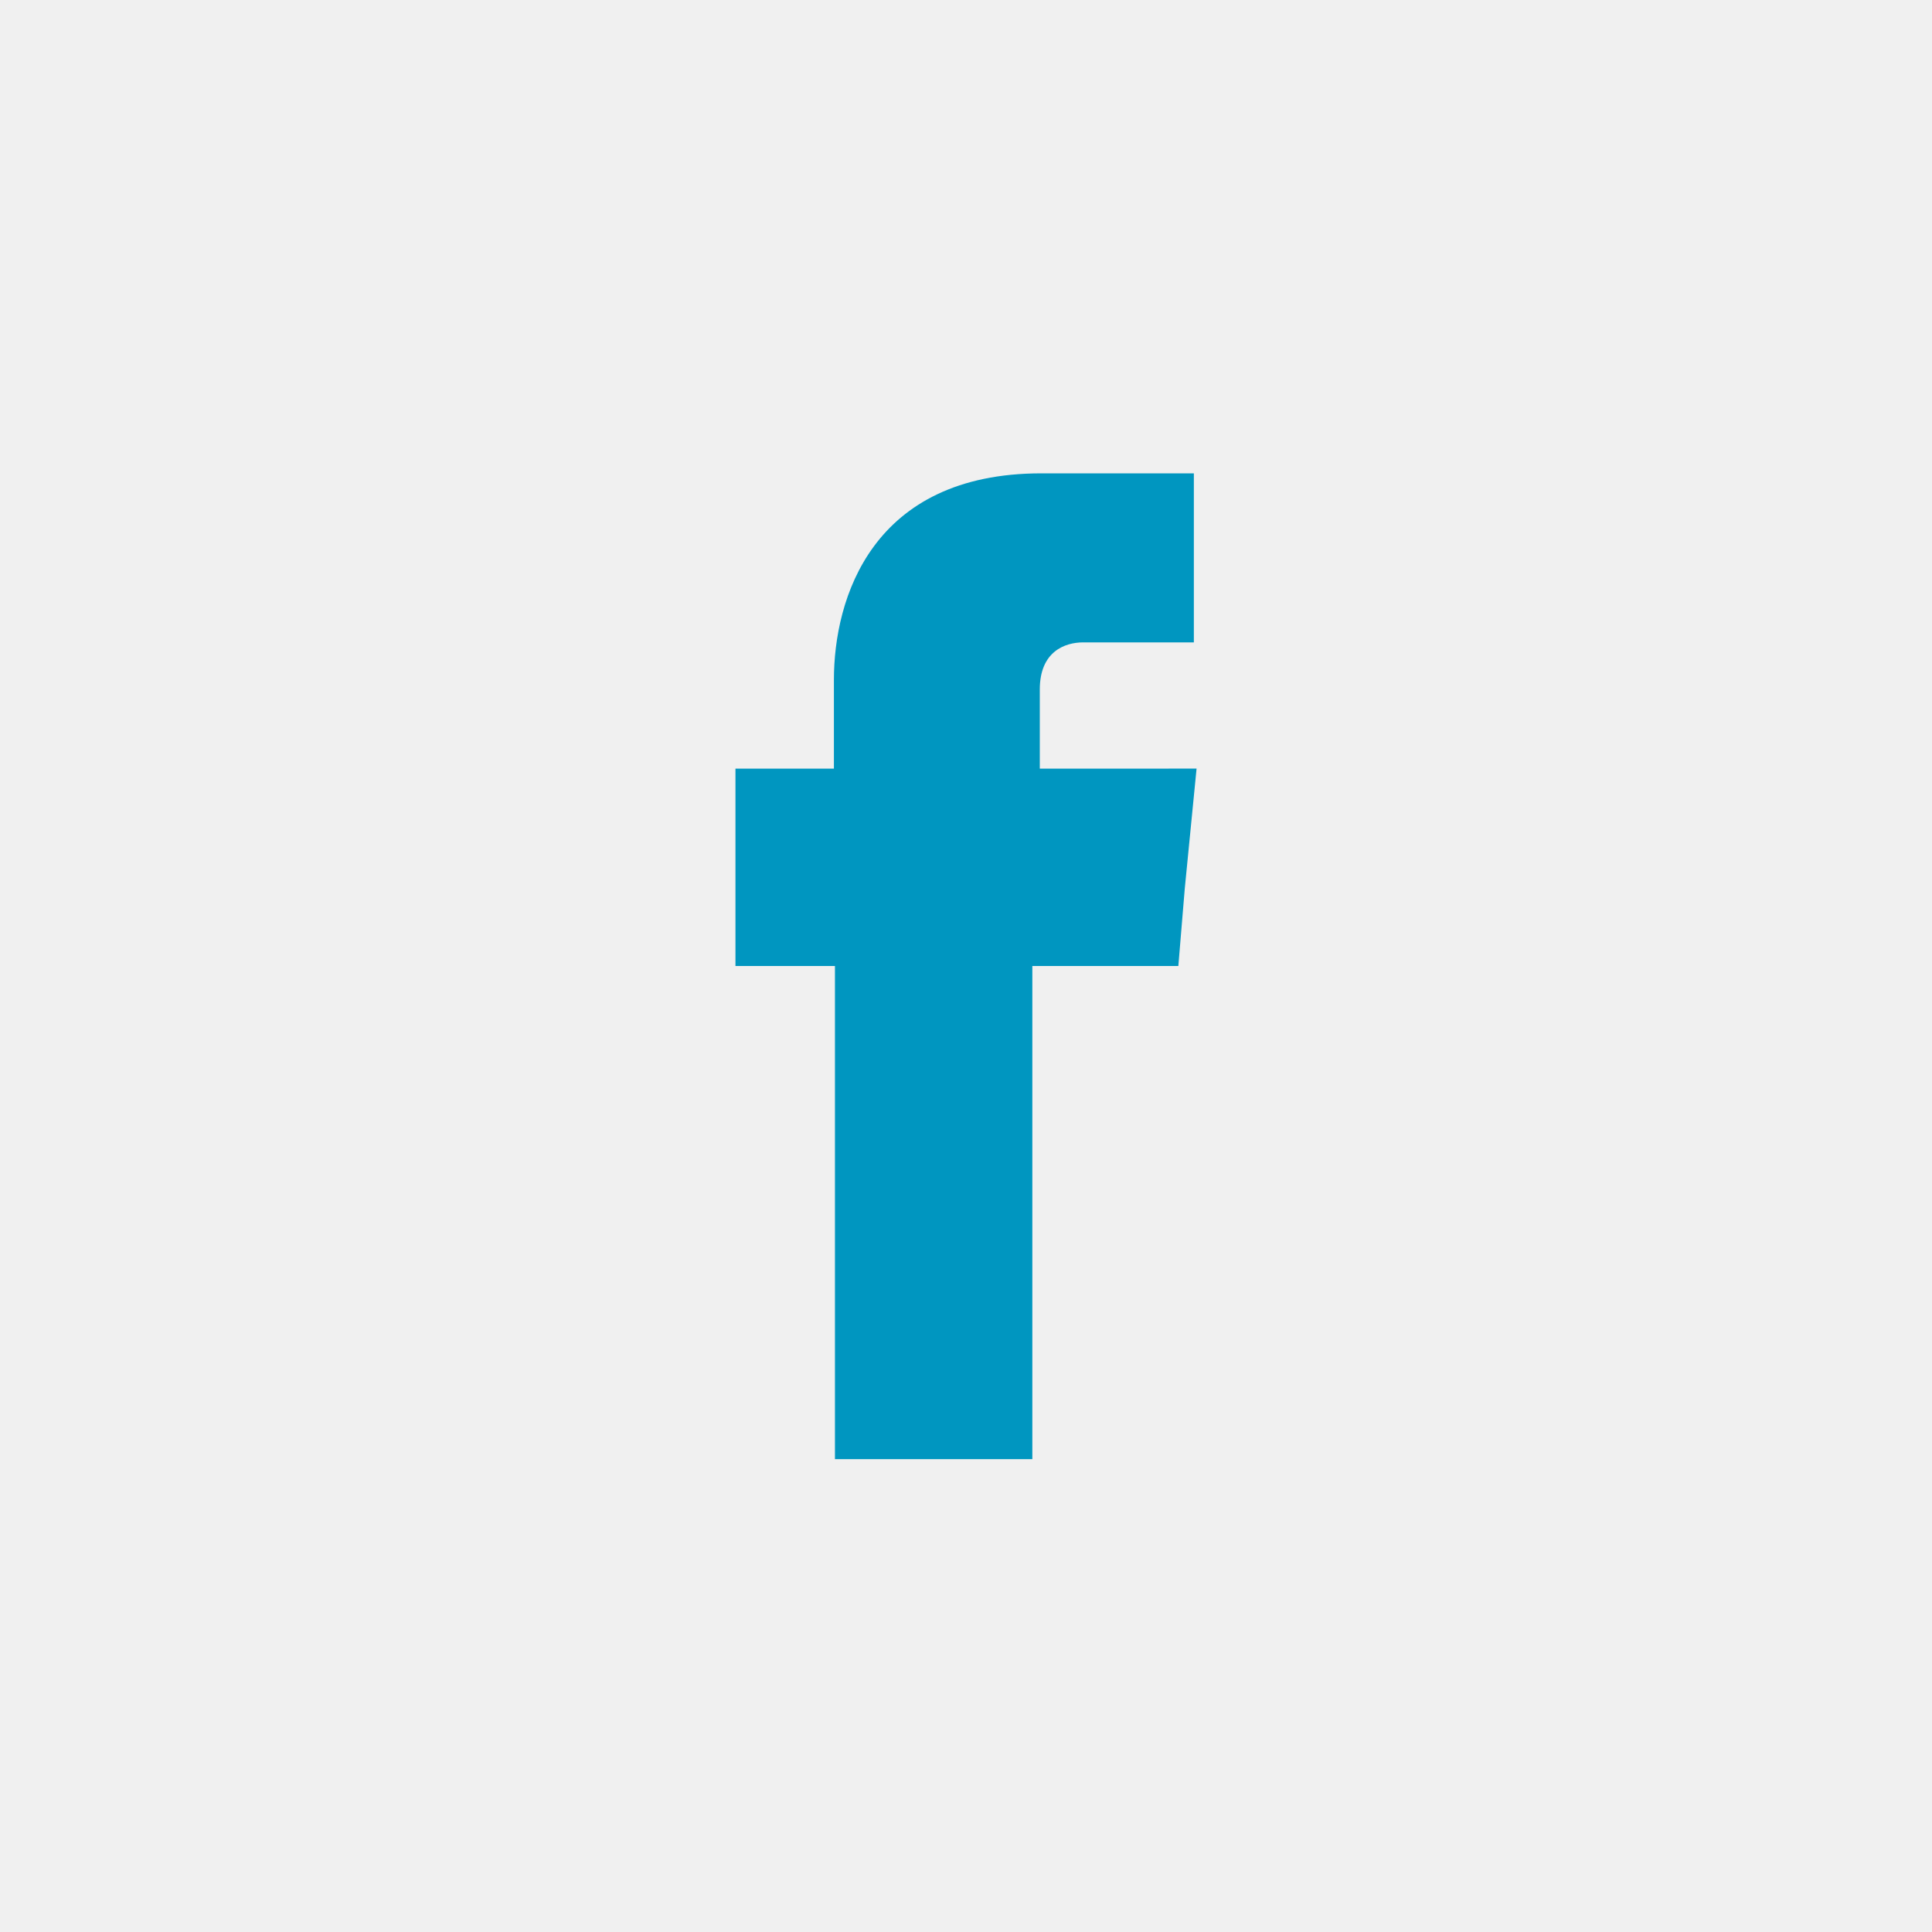
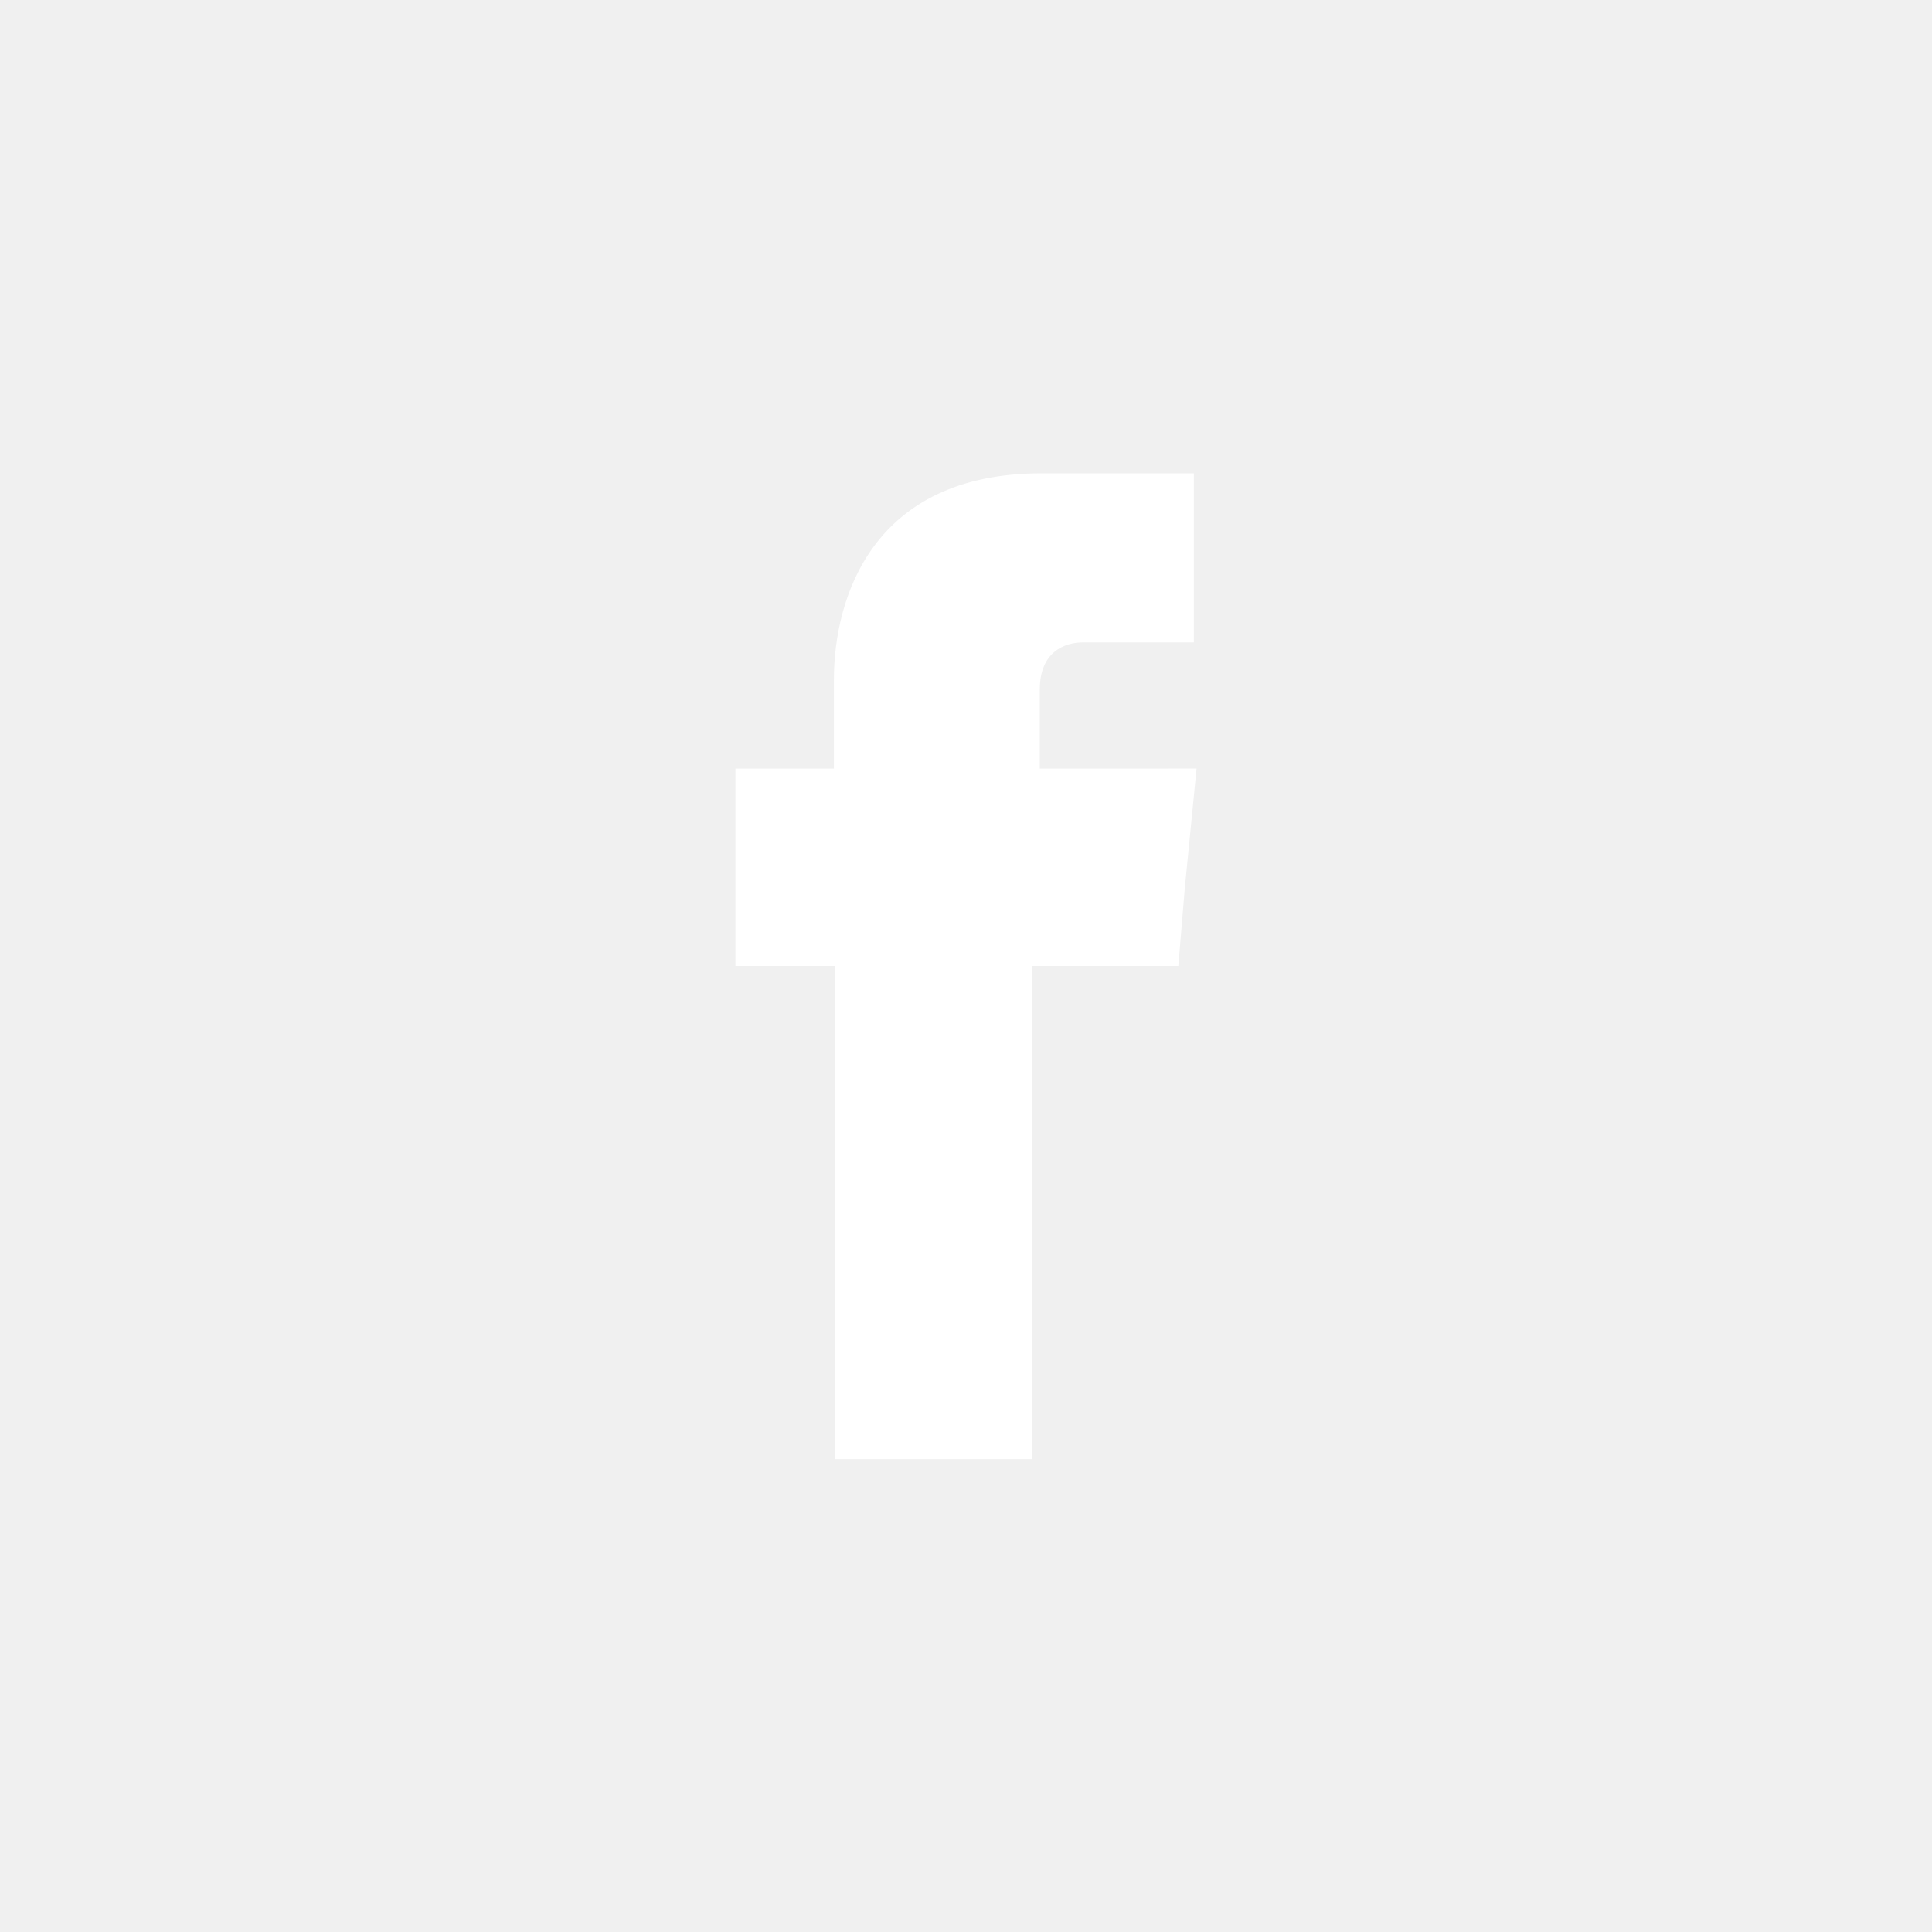
<svg xmlns="http://www.w3.org/2000/svg" version="1.1" x="0px" y="0px" width="99.036px" height="99.035px" viewBox="0 0 99.036 99.035" style="enable-background:new 0 0 99.036 99.035;" xml:space="preserve">
-   <path fill="#0096c0" d="M53.301,39.4v-4.058c0-1.947,1.289-2.413,2.222-2.413c0.904,0,5.675,0,5.675,0v-8.665h-7.814  c-8.69,0-10.637,6.416-10.637,10.583V39.4H37.7v6.114v4.003h5.1c0,11.488,0,25.28,0,25.28h10.119c0,0,0-13.984,0-25.28h7.484  l0.33-3.976l0.604-6.142L53.301,39.4L53.301,39.4z" />
+   <path fill="#fff" d="M53.301,39.4v-4.058c0-1.947,1.289-2.413,2.222-2.413c0.904,0,5.675,0,5.675,0v-8.665h-7.814  c-8.69,0-10.637,6.416-10.637,10.583V39.4H37.7v6.114v4.003h5.1c0,11.488,0,25.28,0,25.28h10.119c0,0,0-13.984,0-25.28h7.484  l0.33-3.976l0.604-6.142L53.301,39.4L53.301,39.4z" />
</svg>
